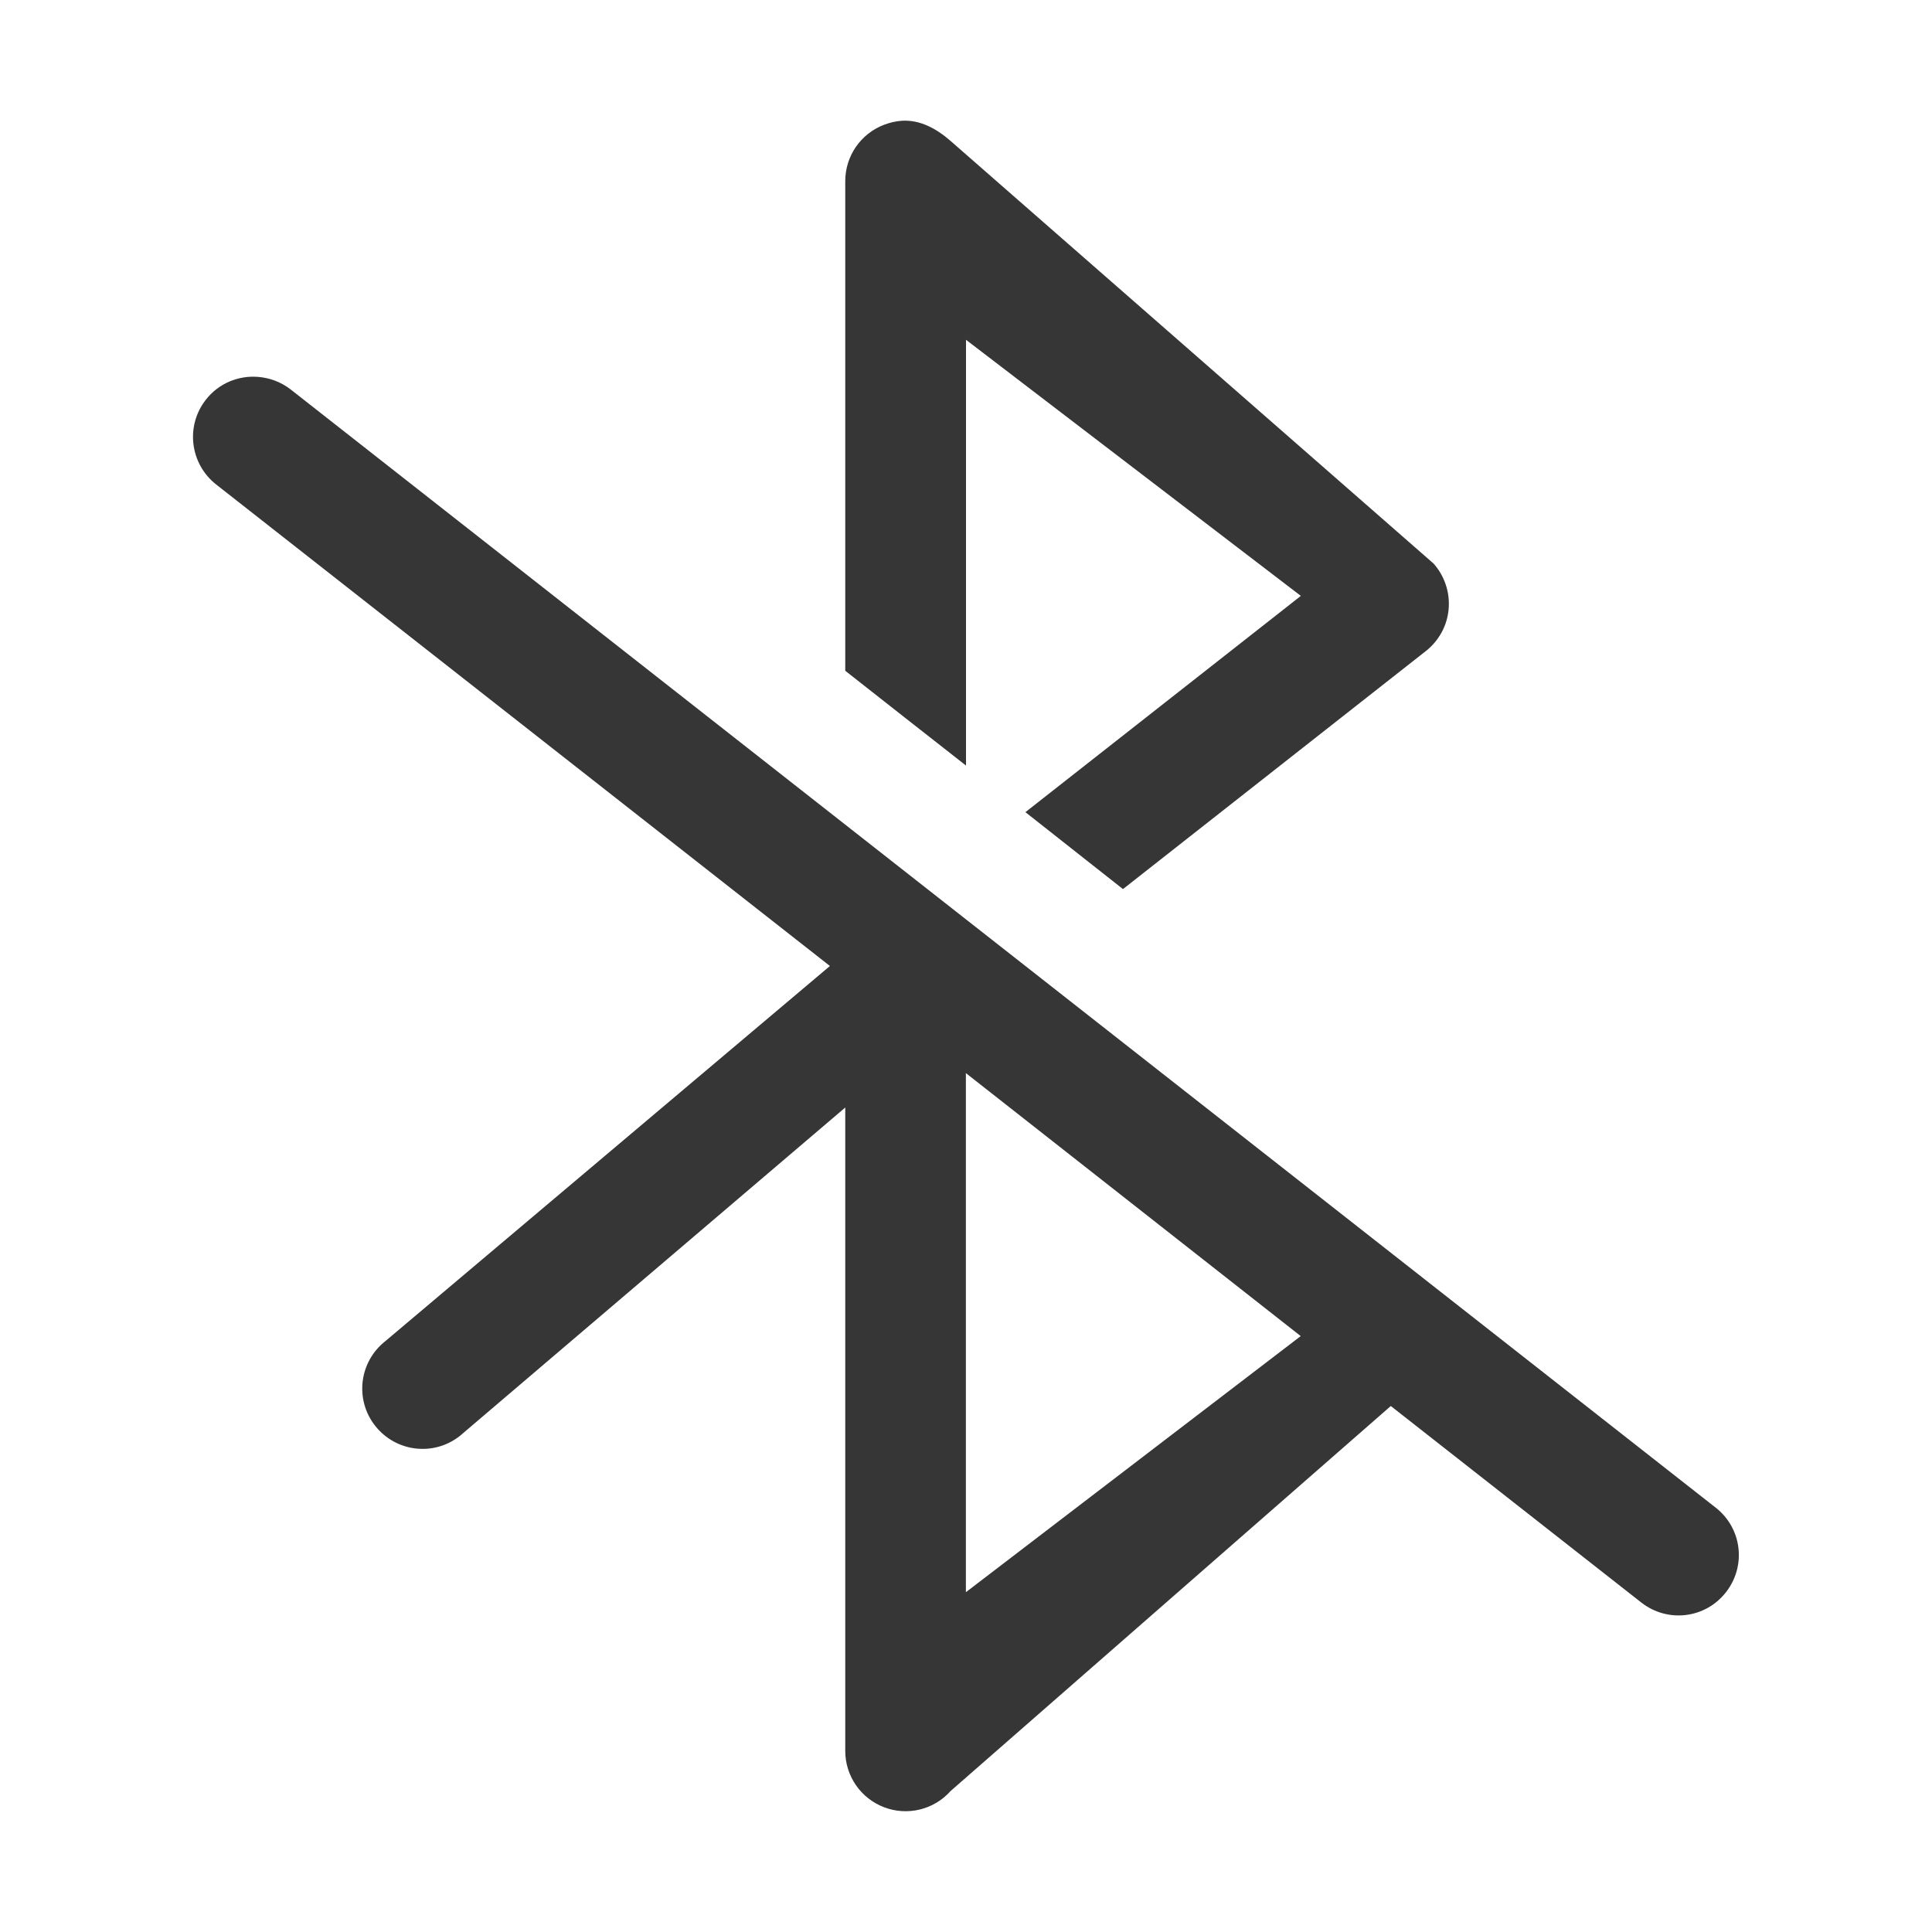
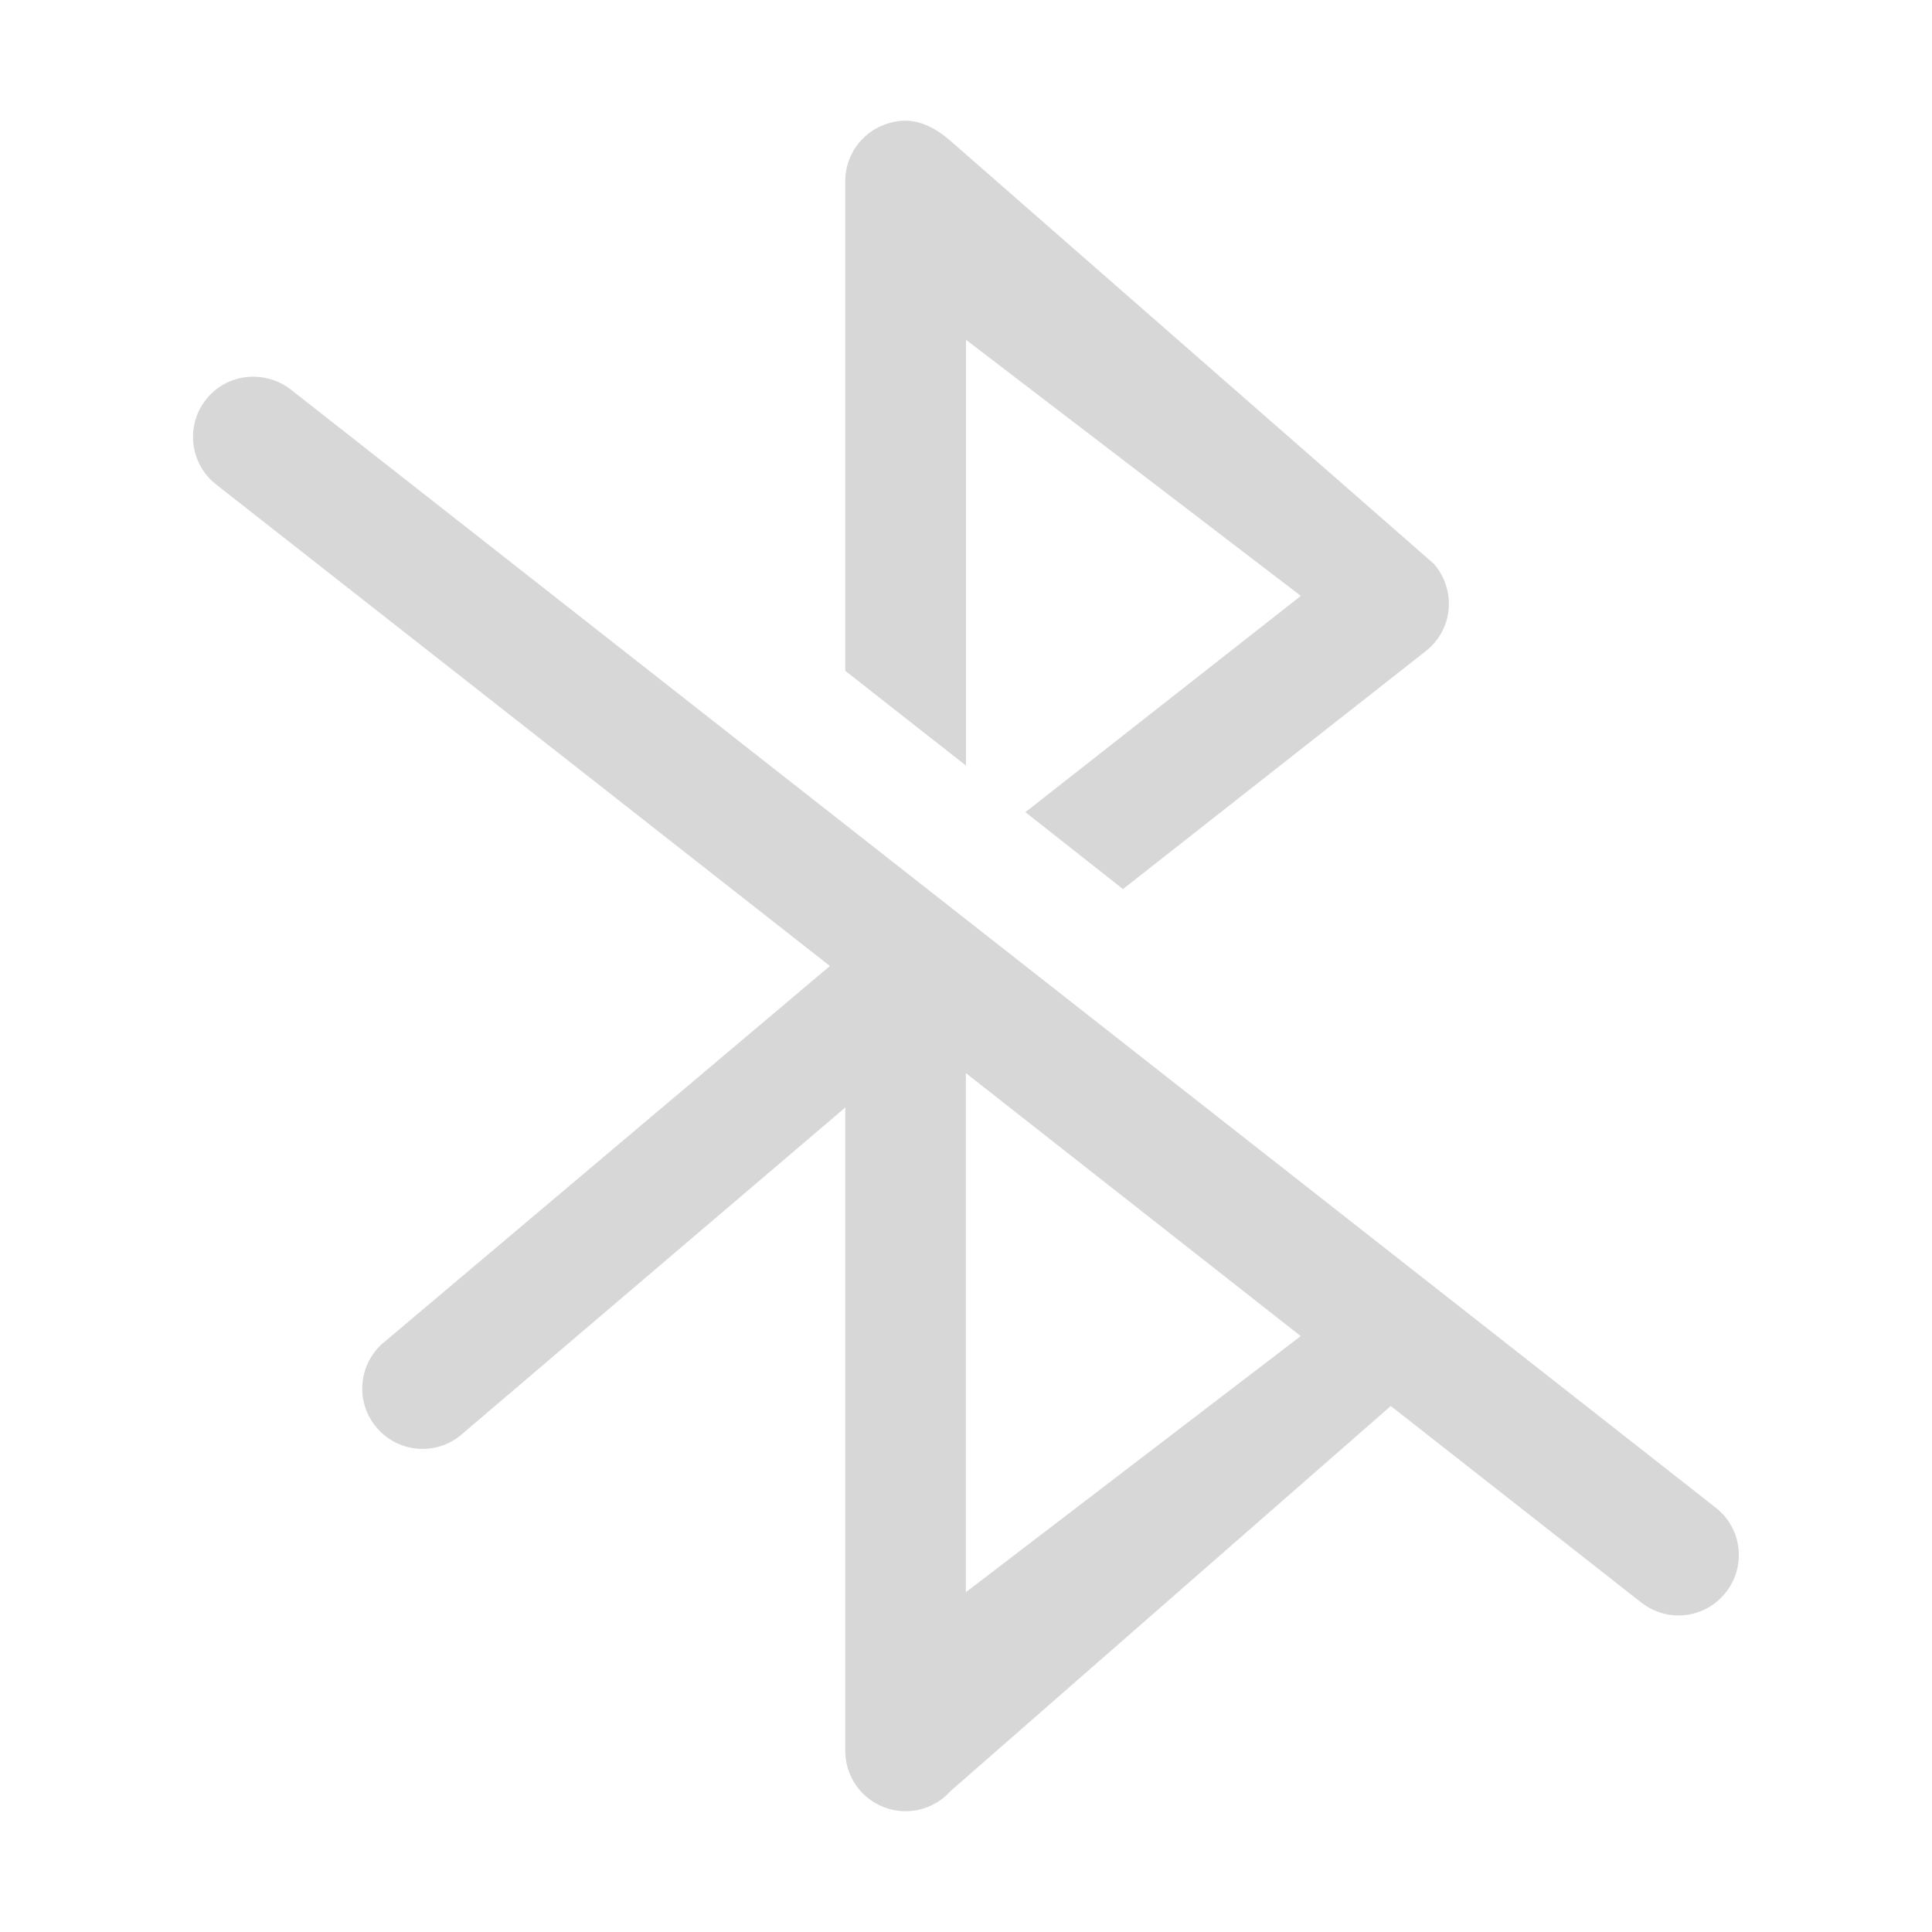
<svg xmlns="http://www.w3.org/2000/svg" width="16" height="16" viewBox="0 0 16 16" version="1.1" id="svg5">
  <defs id="defs2">
    </defs>
-   <path d="m 7.47,1 c -0.05,0.003 -0.1,0.015 -0.148,0.033 -0.194,0.074 -0.322,0.259 -0.322,0.467 v 4.055 l 0.477,0.375 0.523,0.41 V 2.814 L 10.773,4.935 8.492,6.726 9.3,7.363 11.808,5.392 c 0.108,-0.085 0.177,-0.21 0.189,-0.348 0.012,-0.137 -0.033,-0.274 -0.125,-0.377 l -4,-3.5 C 7.755,1.065 7.62,0.991 7.47,1 Z M 2.134,3.121 C 1.974,3.109 1.811,3.174 1.705,3.31 1.534,3.528 1.573,3.842 1.791,4.013 L 6.873,8 3.191,11.107 c -0.217,0.171 -0.255,0.484 -0.084,0.701 0.171,0.217 0.484,0.255 0.701,0.084 L 7,9.172 v 5.328 c 0,0.208 0.128,0.393 0.322,0.467 0.194,0.074 0.413,0.02 0.551,-0.135 l 3.645,-3.188 2.074,1.627 c 0.218,0.171 0.53,0.134 0.701,-0.084 0.171,-0.218 0.134,-0.53 -0.084,-0.701 L 2.408,3.226 C 2.326,3.162 2.23,3.128 2.134,3.121 Z m 5.865,5.766 2.773,2.178 -2.773,2.121 z" id="path2246" style="fill:#363636;opacity:1" />
+   <path d="m 7.47,1 c -0.05,0.003 -0.1,0.015 -0.148,0.033 -0.194,0.074 -0.322,0.259 -0.322,0.467 v 4.055 l 0.477,0.375 0.523,0.41 V 2.814 L 10.773,4.935 8.492,6.726 9.3,7.363 11.808,5.392 c 0.108,-0.085 0.177,-0.21 0.189,-0.348 0.012,-0.137 -0.033,-0.274 -0.125,-0.377 l -4,-3.5 C 7.755,1.065 7.62,0.991 7.47,1 Z M 2.134,3.121 C 1.974,3.109 1.811,3.174 1.705,3.31 1.534,3.528 1.573,3.842 1.791,4.013 L 6.873,8 3.191,11.107 c -0.217,0.171 -0.255,0.484 -0.084,0.701 0.171,0.217 0.484,0.255 0.701,0.084 L 7,9.172 v 5.328 c 0,0.208 0.128,0.393 0.322,0.467 0.194,0.074 0.413,0.02 0.551,-0.135 l 3.645,-3.188 2.074,1.627 c 0.218,0.171 0.53,0.134 0.701,-0.084 0.171,-0.218 0.134,-0.53 -0.084,-0.701 L 2.408,3.226 C 2.326,3.162 2.23,3.128 2.134,3.121 Z m 5.865,5.766 2.773,2.178 -2.773,2.121 z" id="path2246" style="fill:#363636;opacity:0.2" />
</svg>
